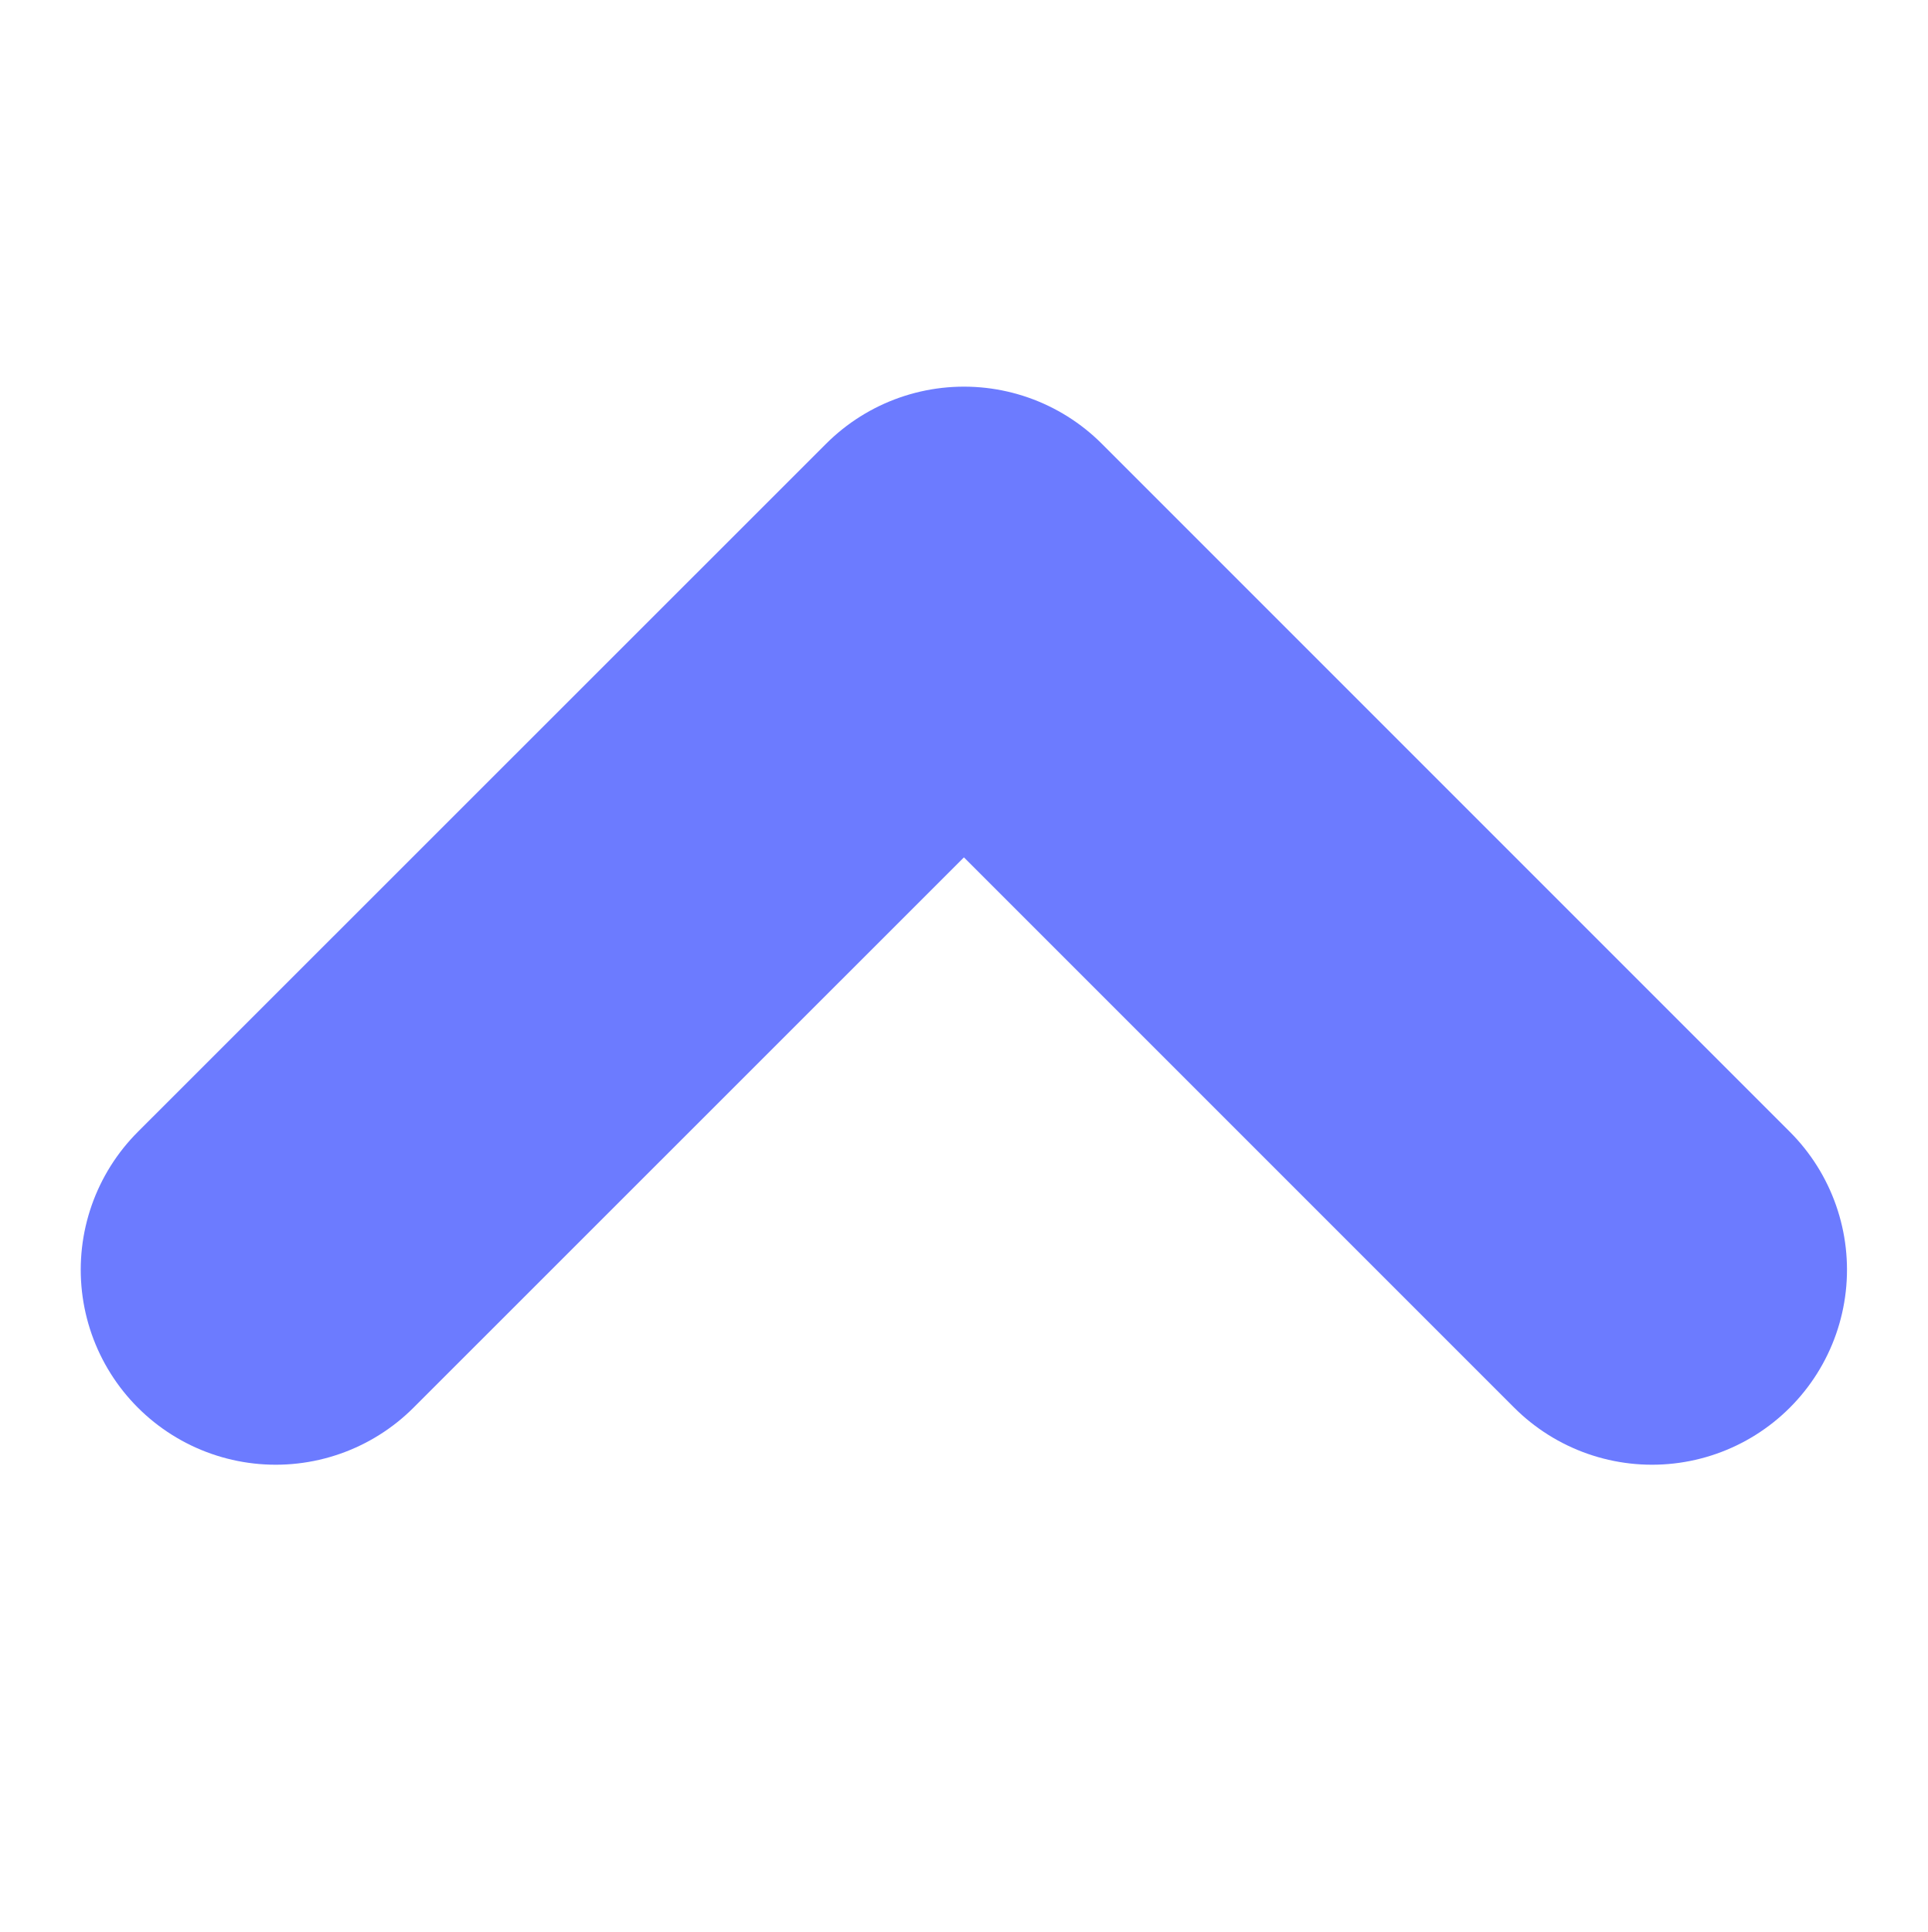
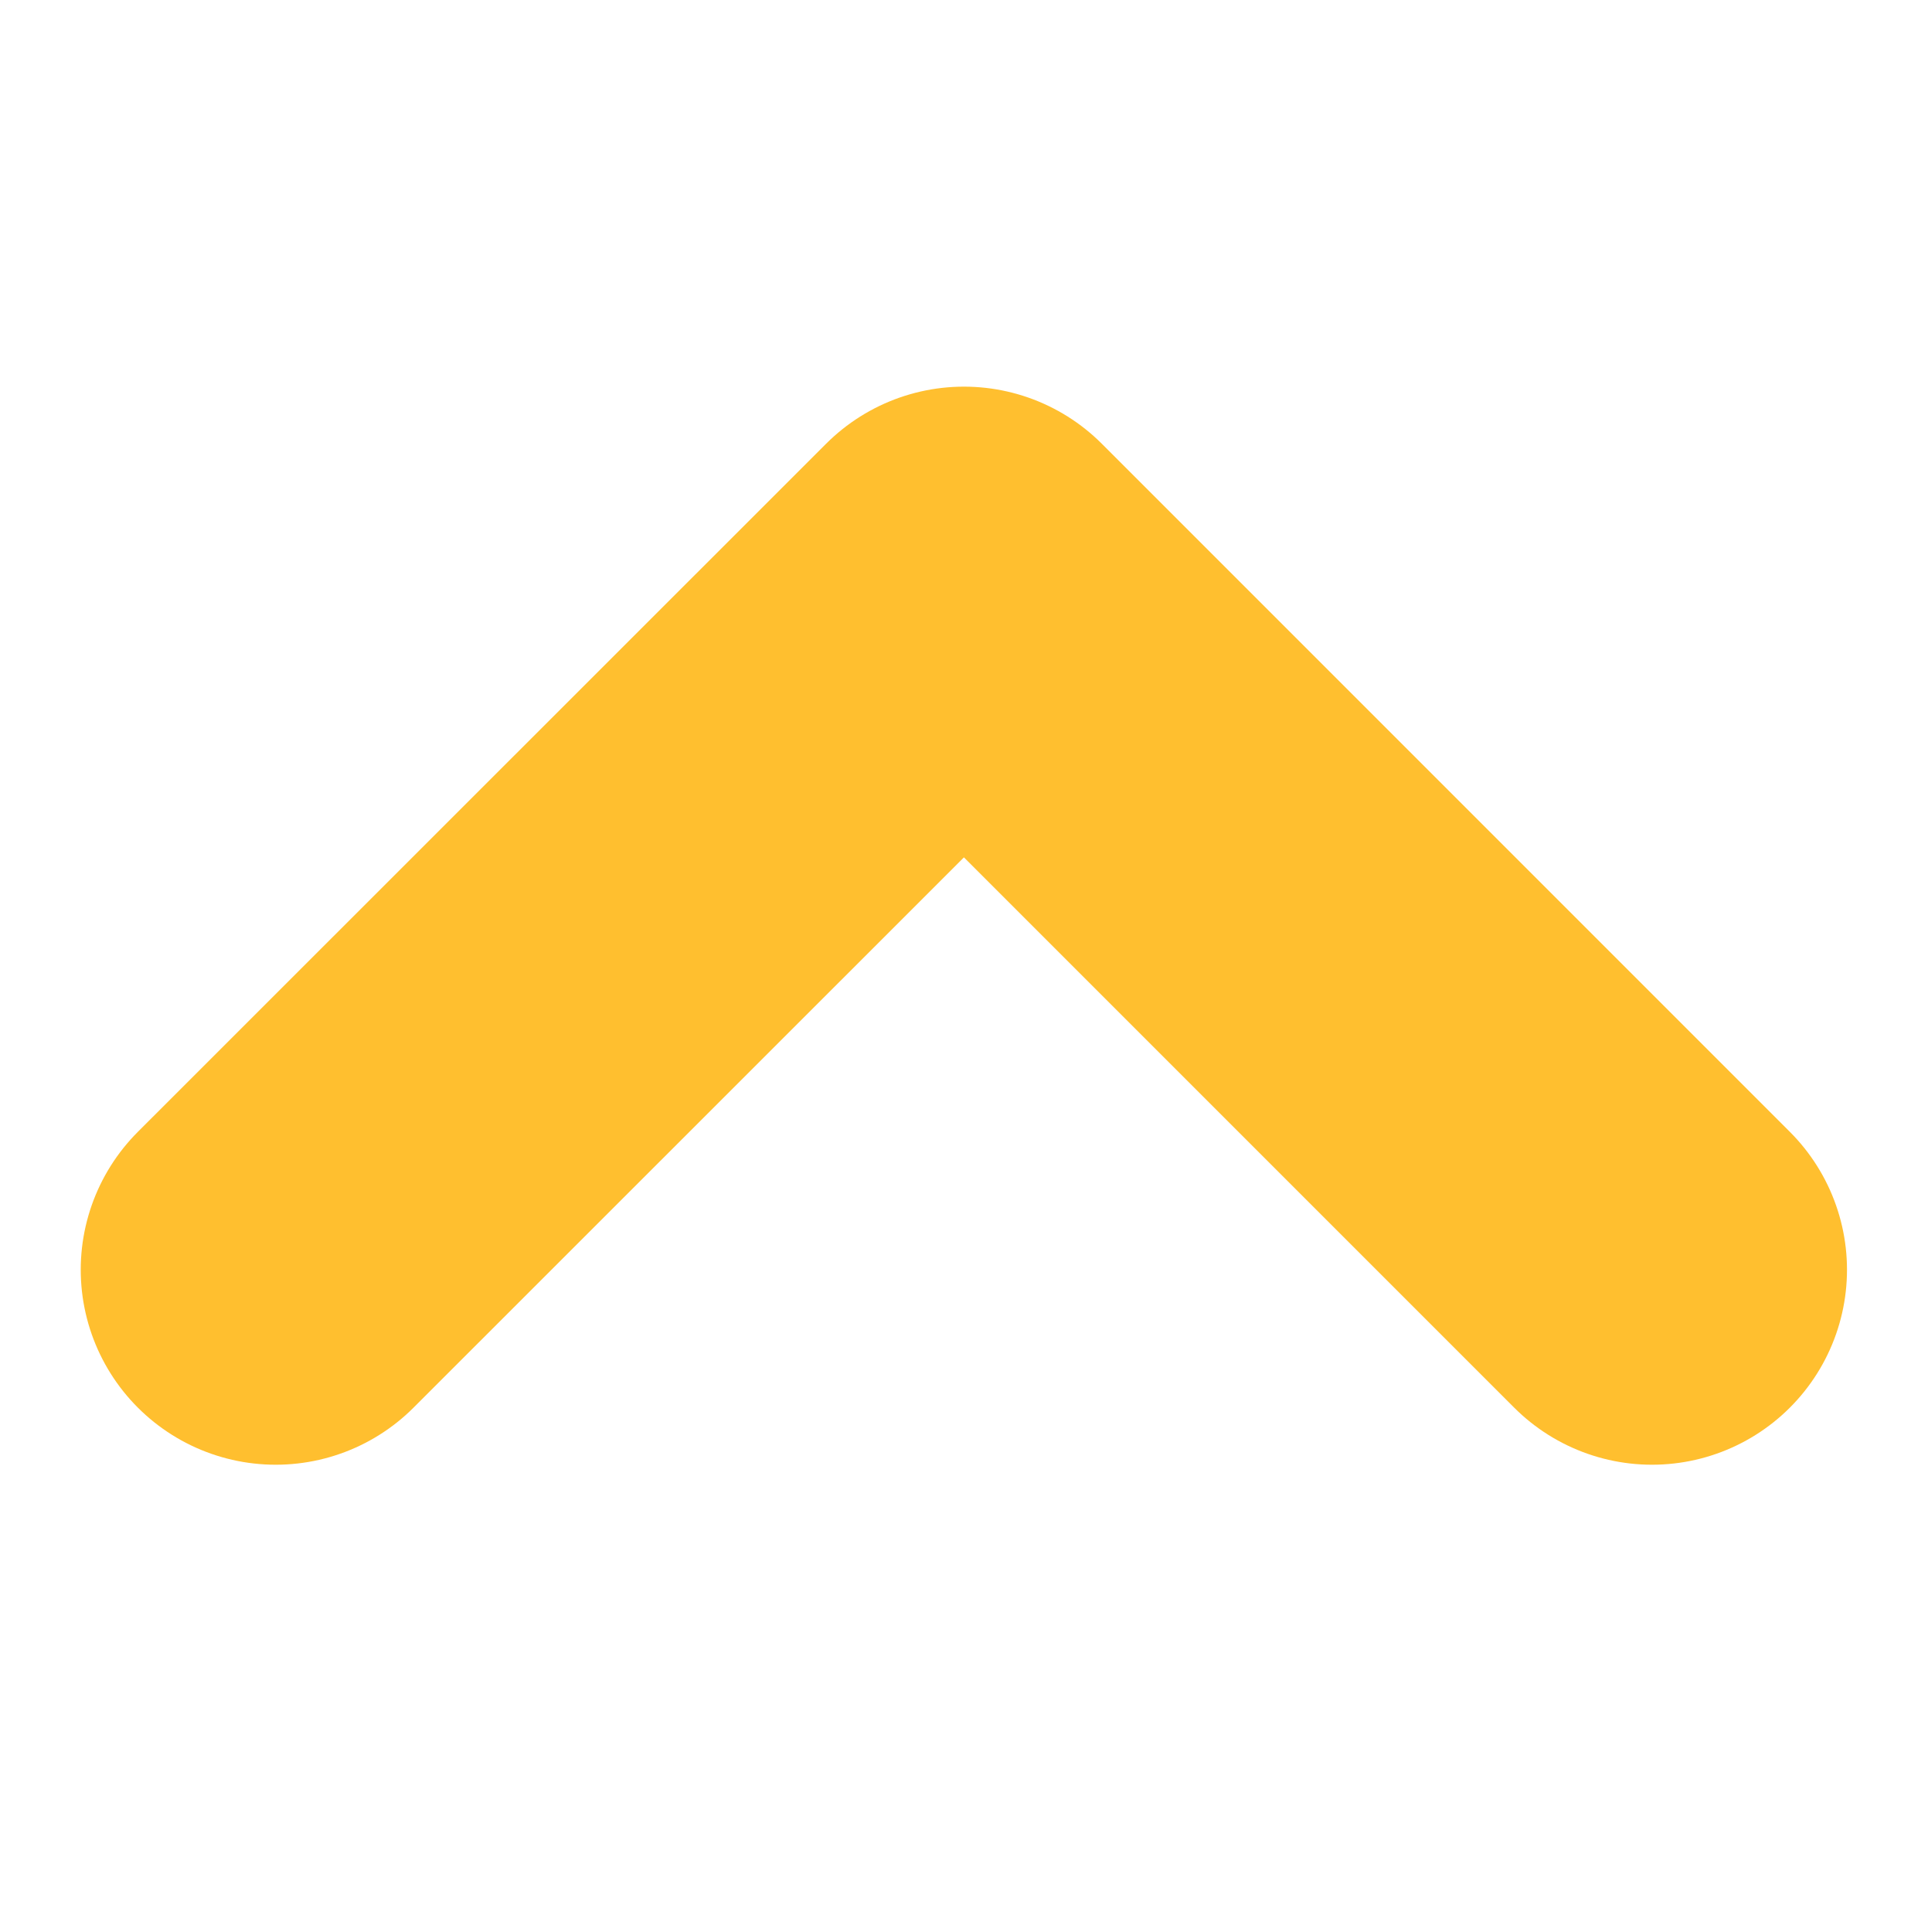
<svg xmlns="http://www.w3.org/2000/svg" width="25.887" height="25.943" viewBox="0 0 9.887 5.943">
-   <path id="Path_157" data-name="Path 157" d="M6502.544,2805l3.529,3.53-3.529,3.529" transform="translate(-2803.586 6507.073) rotate(-90)" fill="none" stroke="#6C7BFF" stroke-linecap="round" stroke-linejoin="round" stroke-width="2" />
+   <path id="Path_157" data-name="Path 157" d="M6502.544,2805l3.529,3.53-3.529,3.529" transform="translate(-2803.586 6507.073) rotate(-90)" fill="none" stroke="#ffbf2f" stroke-linecap="round" stroke-linejoin="round" stroke-width="2" />
</svg>
